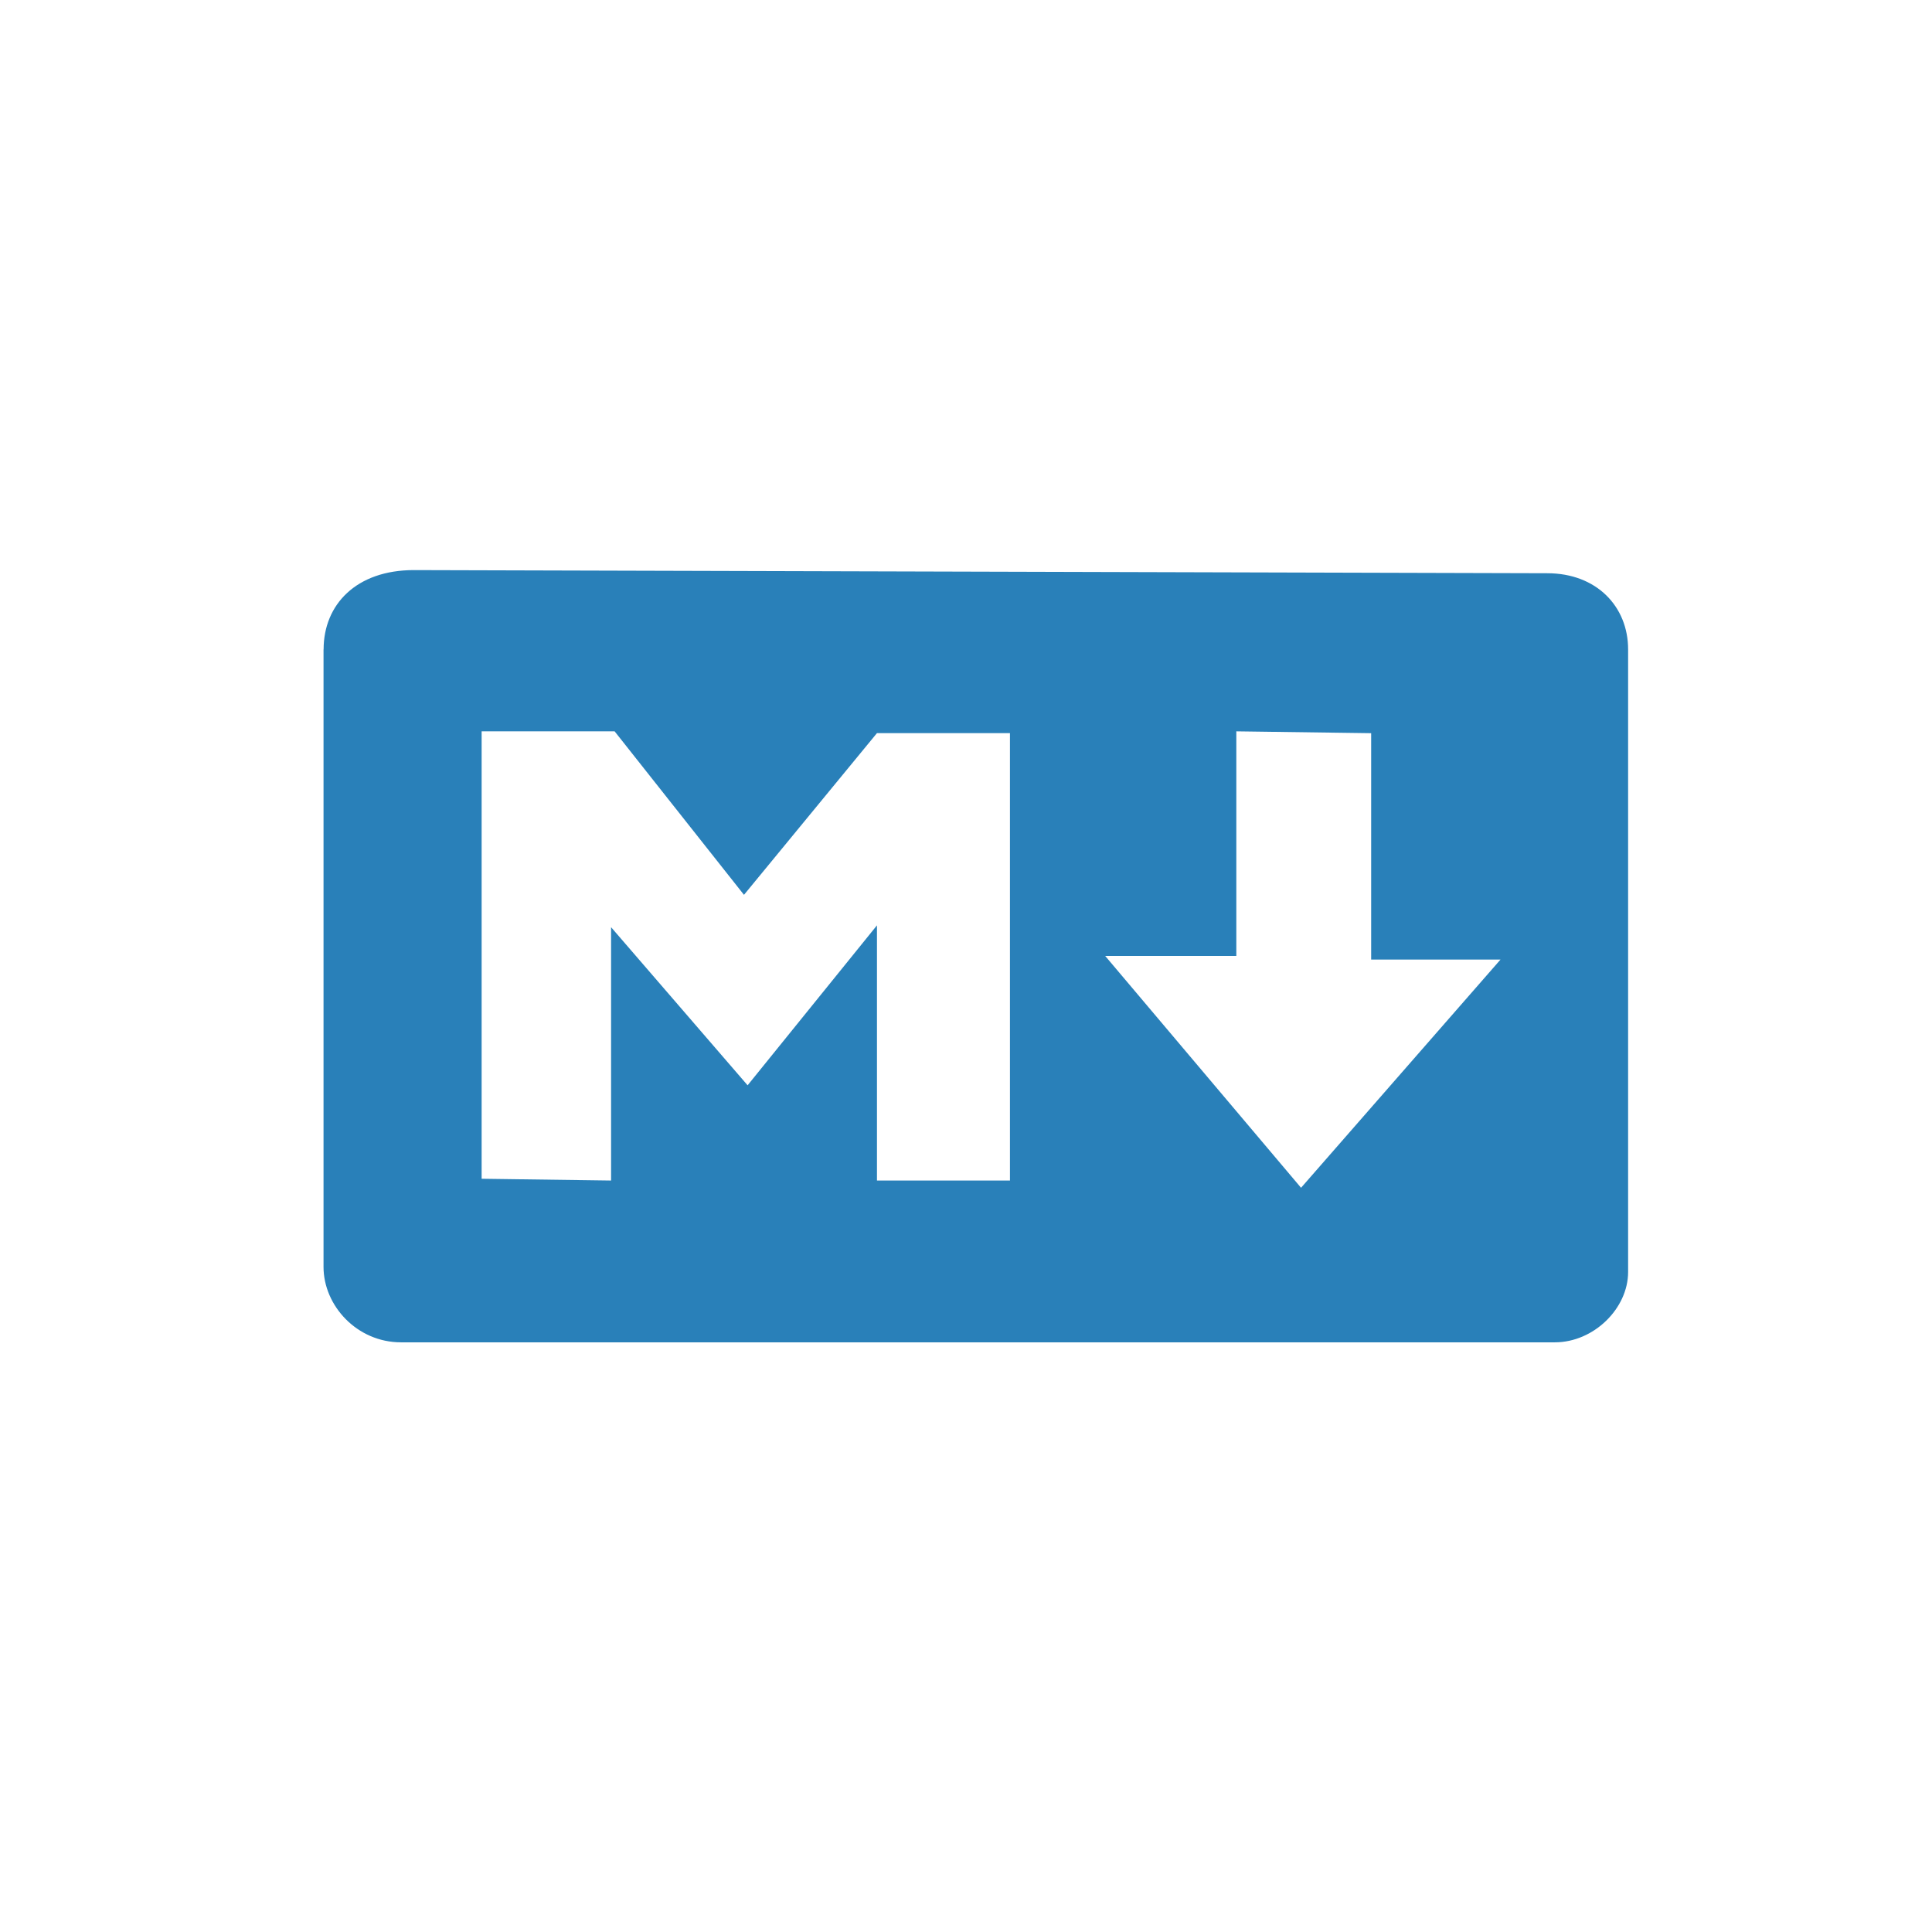
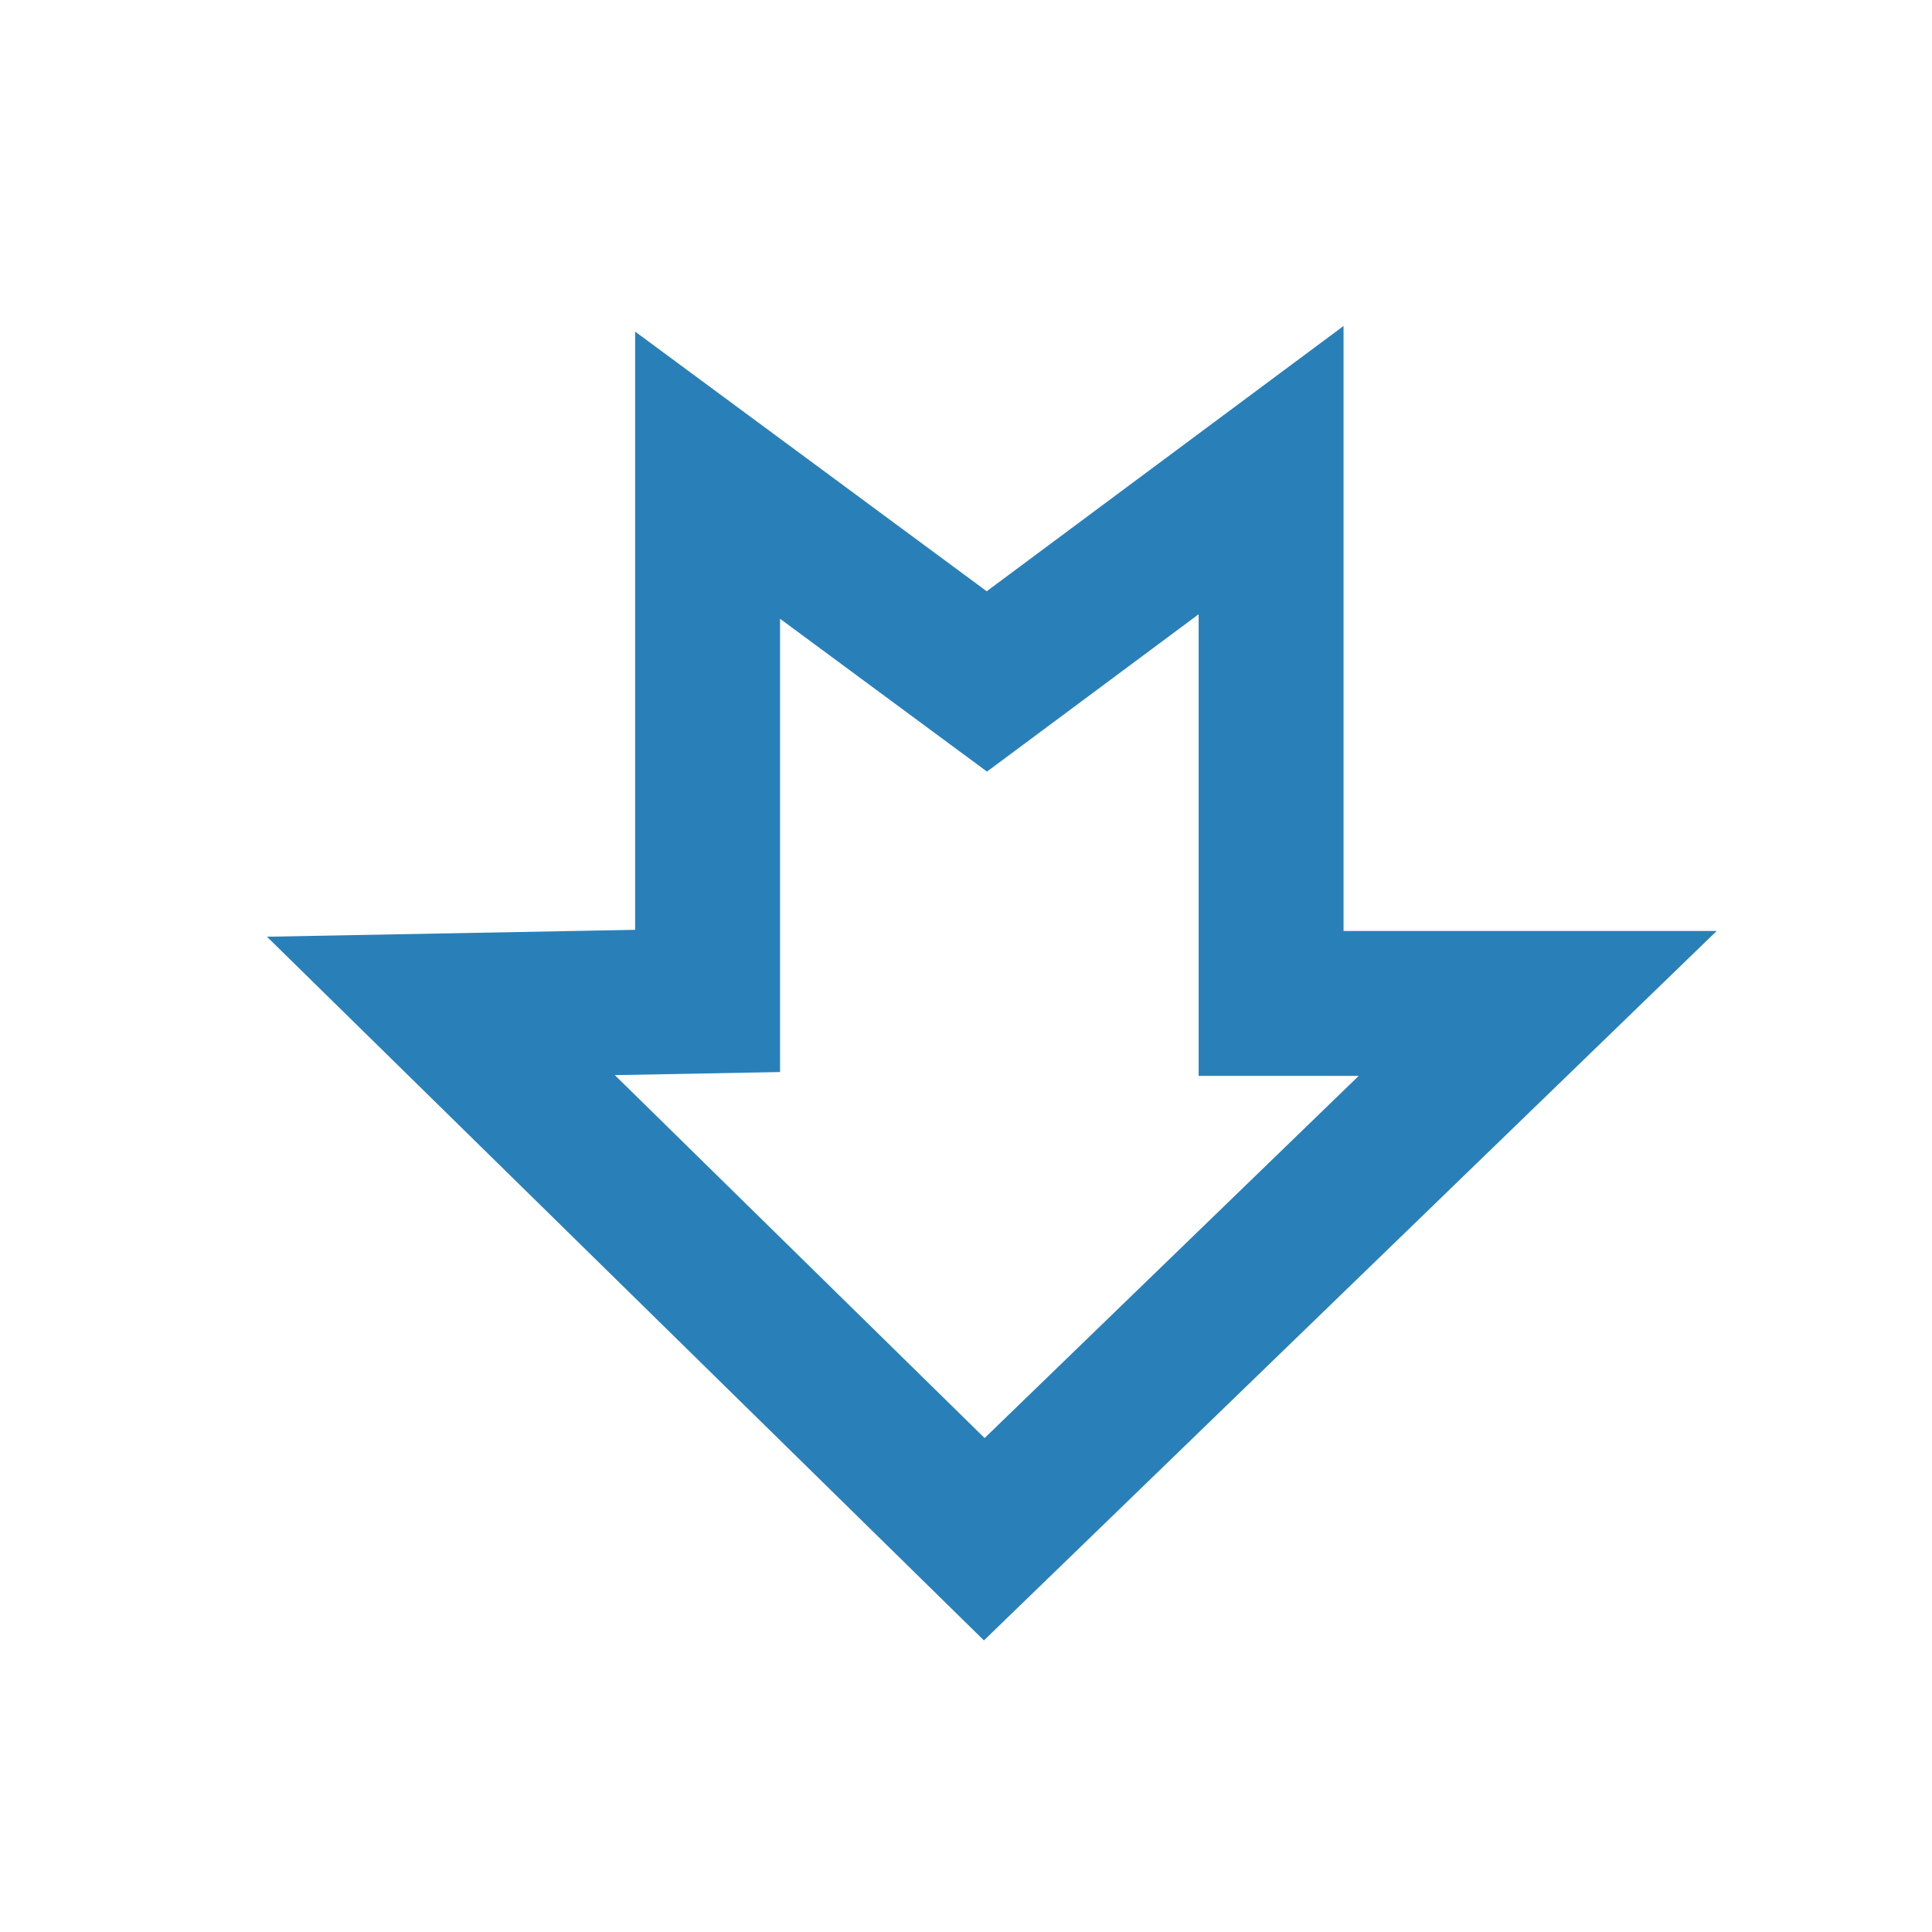
<svg xmlns="http://www.w3.org/2000/svg" width="24" height="24" viewBox="0 0 24 24" id="svg2" version="1.1">
  <defs id="defs4">
-     </defs>
+     <pattern y="0" x="0" height="6" width="6" patternUnits="userSpaceOnUse" id="EMFhbasepattern" />
+   </defs>
  <g id="layer1" transform="translate(0,-1028.362)">
-     <path id="path4262" style="fill:#2980b9;fill-opacity:1;fill-rule:evenodd;stroke:none;stroke-width:0.1;stroke-linecap:butt;stroke-linejoin:round;stroke-miterlimit:4;stroke-dasharray:none;stroke-opacity:1" d="m 15.358,1037.447 0,2.79 -1.629,0 2.433,2.88 2.478,-2.835 -1.607,0 0,-2.812 z m -9.375,5.558 0,-5.558 1.652,0 1.607,2.031 1.652,-2.009 1.652,0 0,5.558 -1.652,0 0,-3.17 -1.607,1.987 -1.696,-1.964 0,3.147 z m -1.964,-6.576 0,7.671 c 0,0.481 0.415,0.937 0.963,0.937 l 14.332,0 c 0.485,0 0.911,-0.421 0.911,-0.874 l 0,-7.734 c 0,-0.532 -0.391,-0.946 -1.005,-0.946 l -14.079,-0.039 c -0.715,0 -1.121,0.428 -1.121,0.985 z" />
+     <path style="fill:none;fill-rule:evenodd;stroke:#2980b9;stroke-width:1.8;stroke-linecap:butt;stroke-linejoin:miter;stroke-miterlimit:4;stroke-dasharray:none;stroke-opacity:1" d="m 8.79,1040.796 0,-6.531 3.469,2.562 3.531,-2.625 0,6.625 3.312,0 -6.875,6.656 -6.75,-6.625 z" id="path4221" />
  </g>
</svg>
